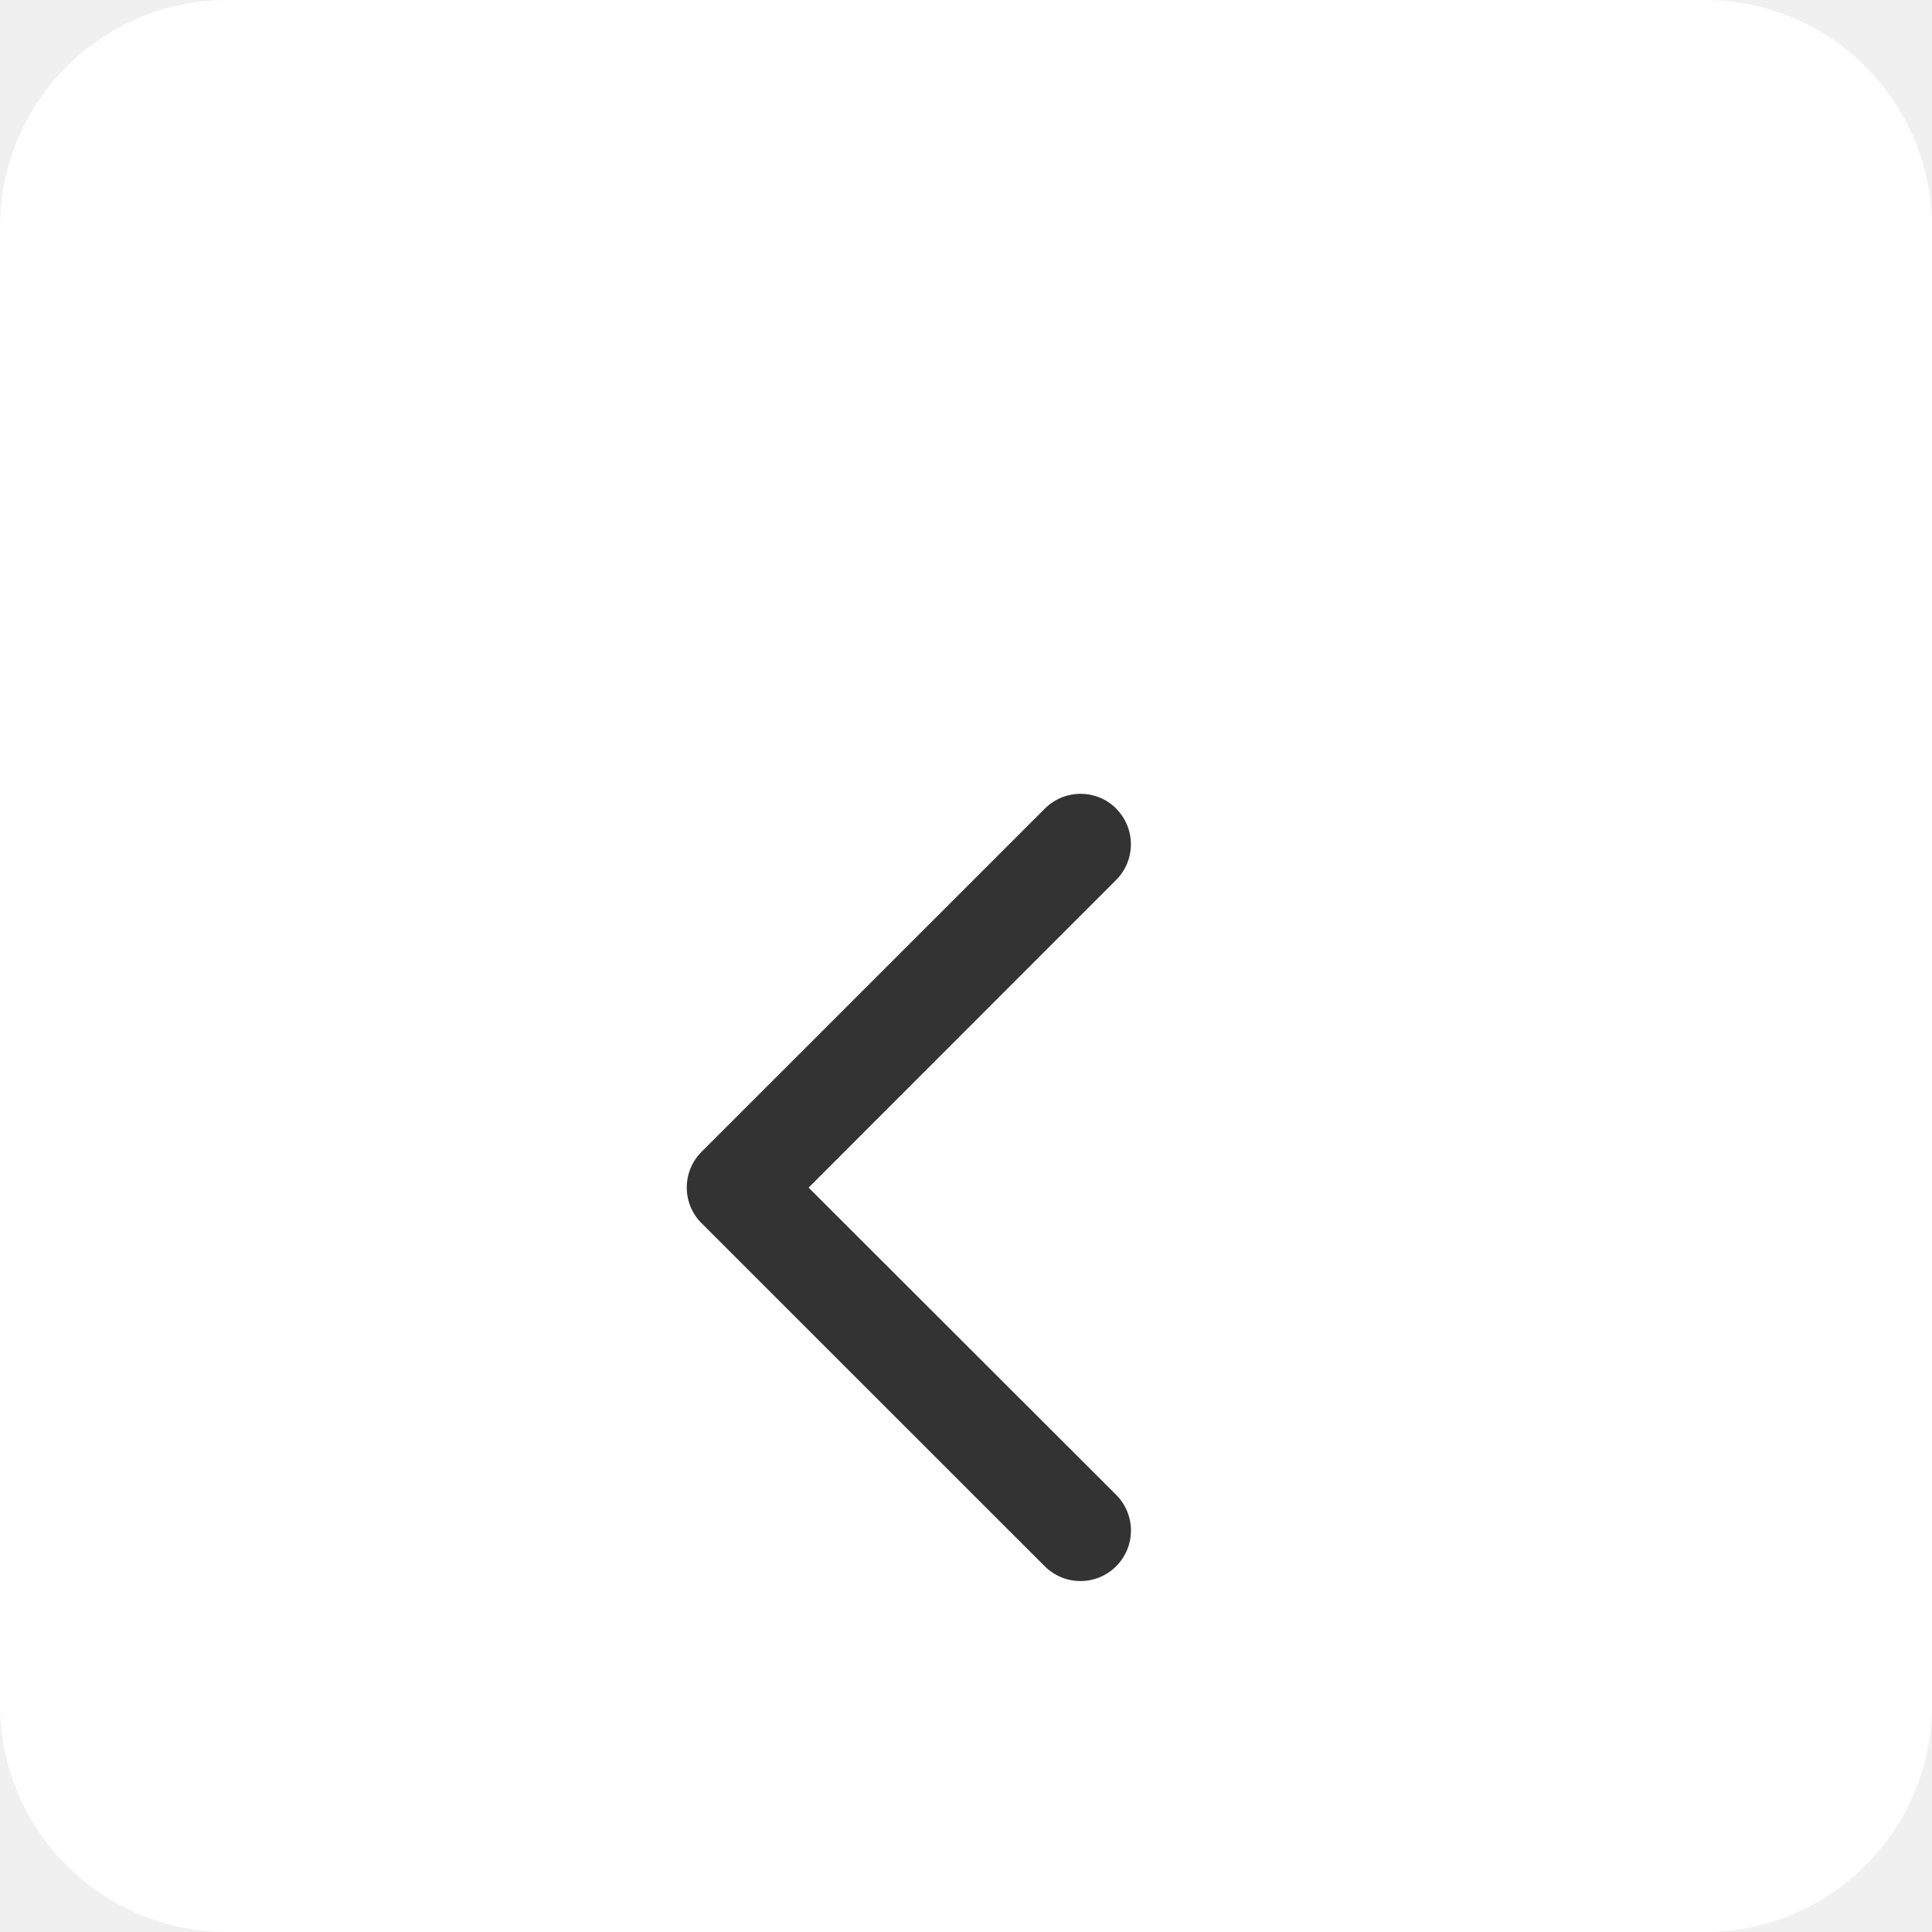
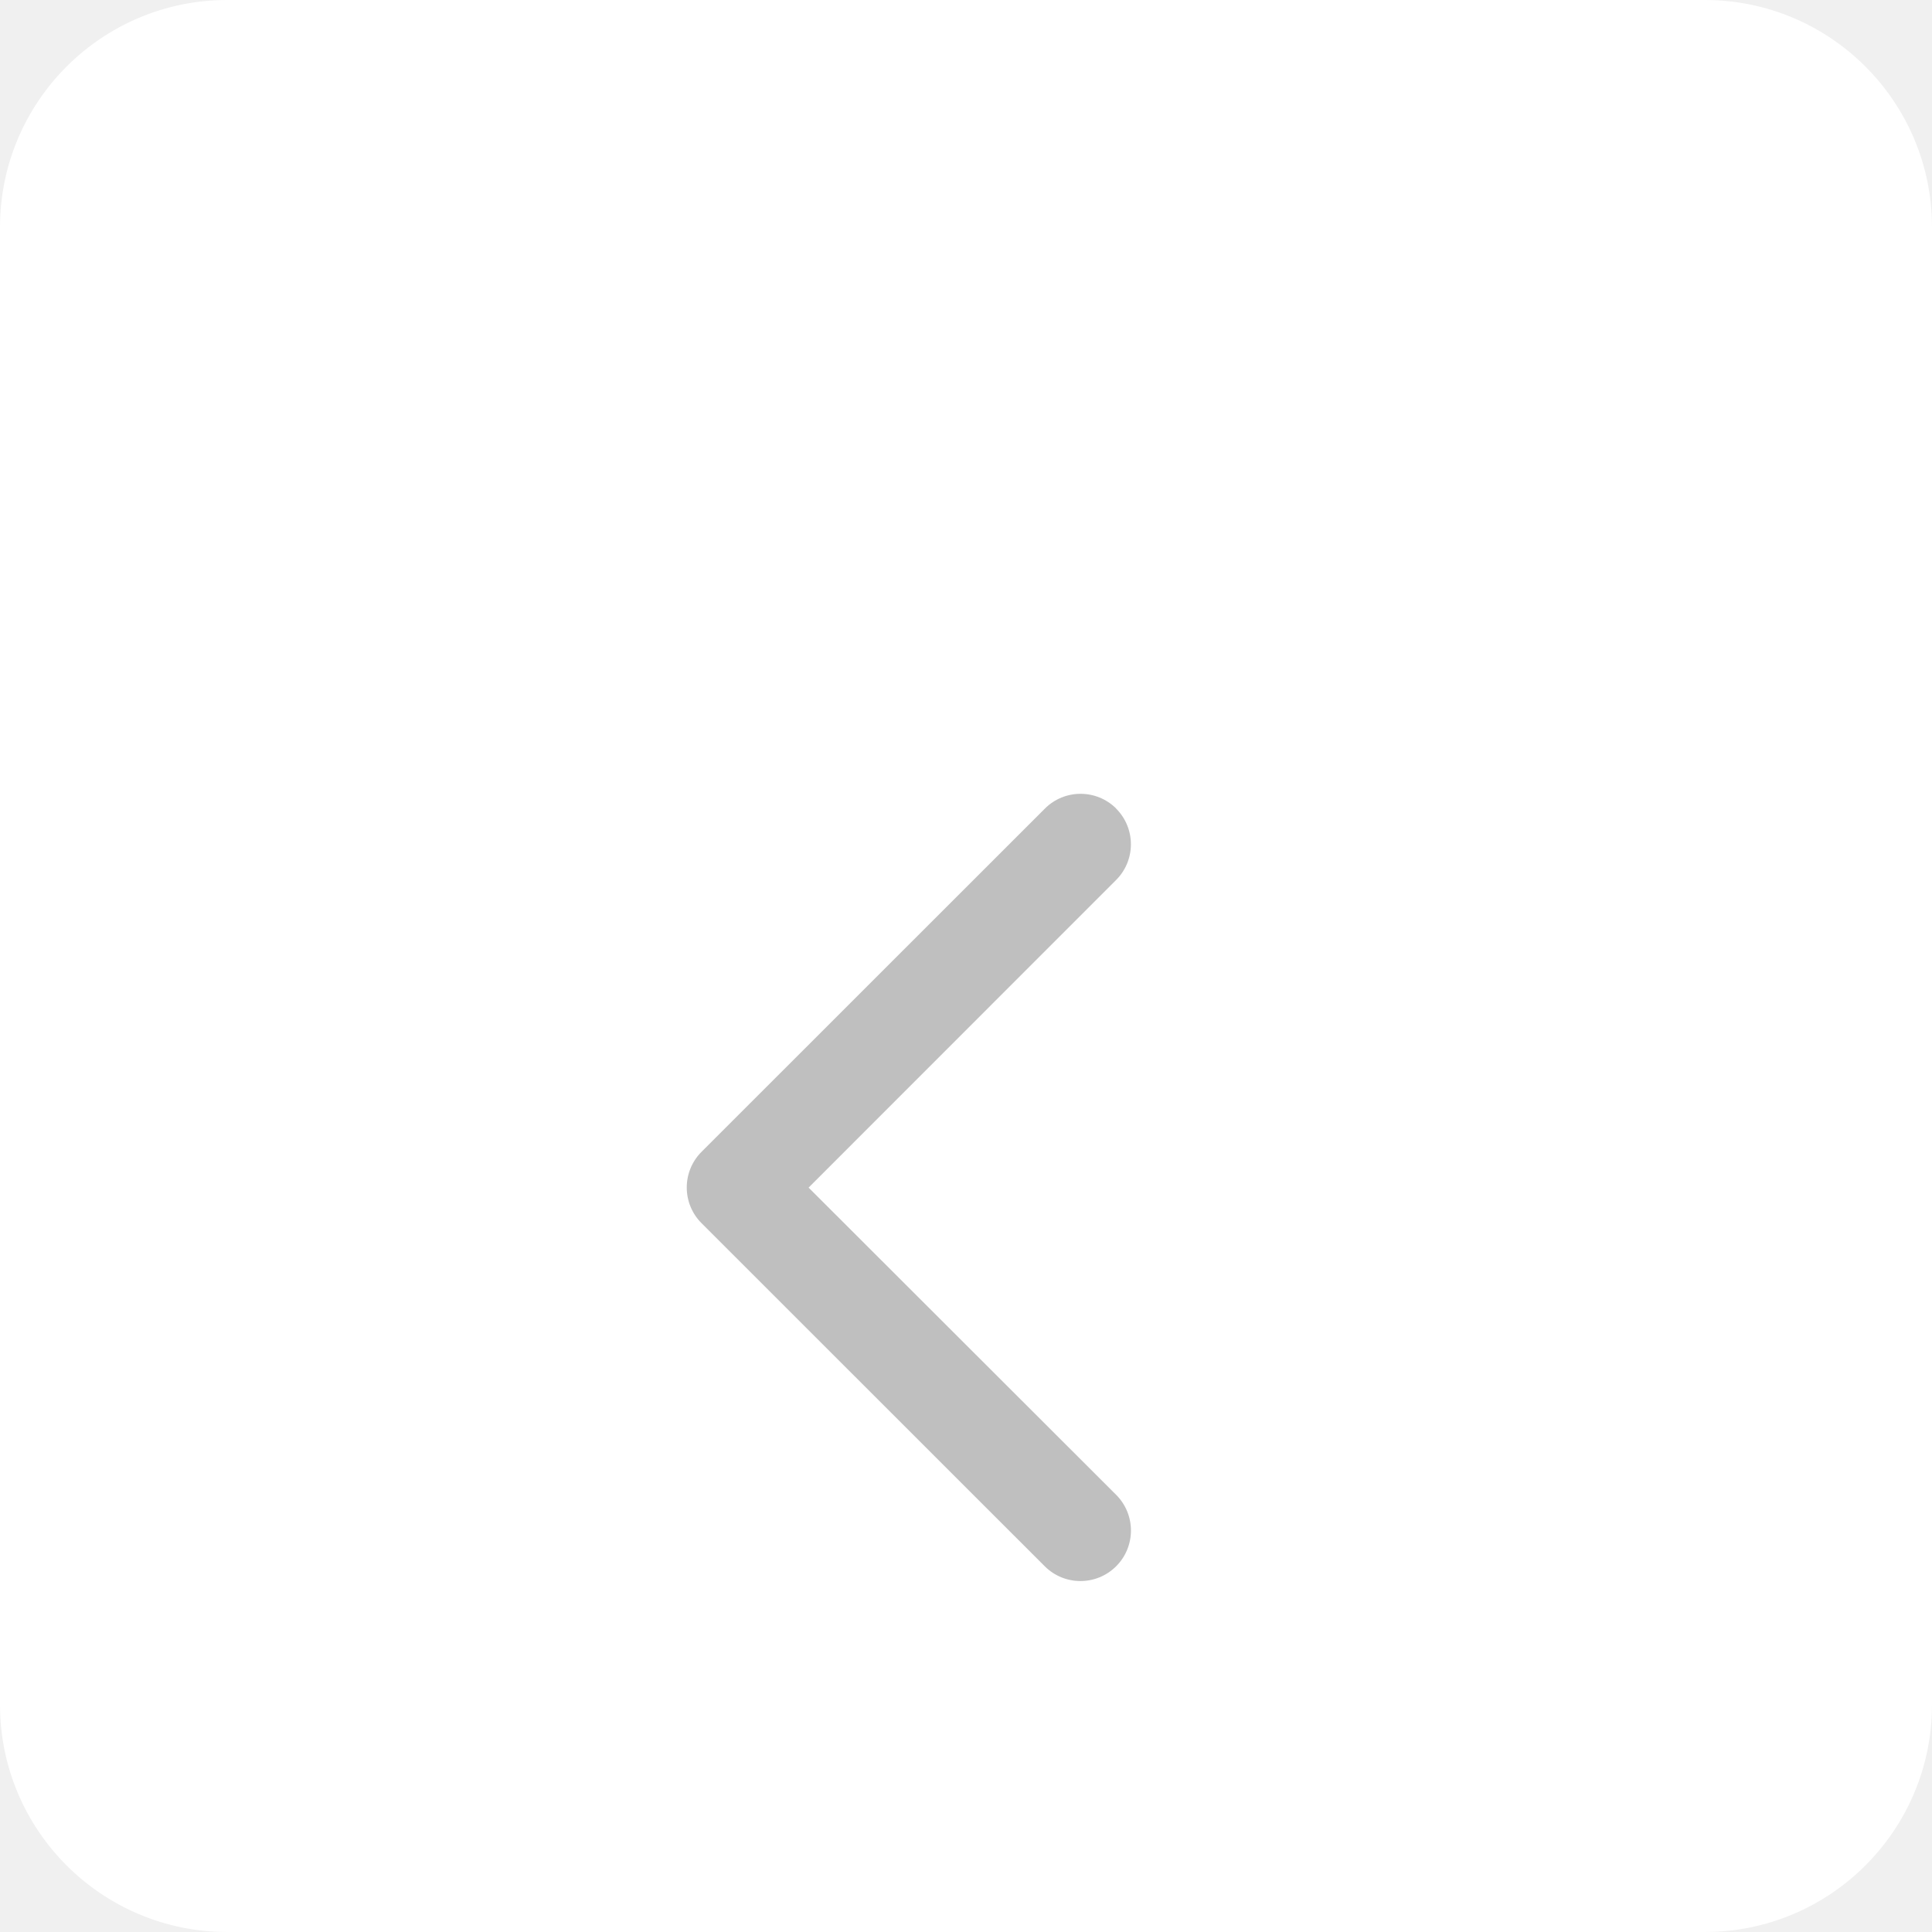
<svg xmlns="http://www.w3.org/2000/svg" width="17" height="17" viewBox="0 0 17 17">
  <g>
    <g>
      <path fill="#fff" d="M0 2a2 2 0 0 1 2-2h13a2 2 0 0 1 2 2v13a2 2 0 0 1-2 2H2a2 2 0 0 1-2-2z" />
    </g>
    <g opacity="1" transform="rotate(-180 8 9.5)">
      <g opacity="1">
-         <path fill="#333" d="M6.178 11.885a.444.444 0 0 0 .628 0l3.021-3.02a.444.444 0 0 0 0-.628l-3.02-3.019a.444.444 0 1 0-.628.629L8.885 8.55 6.18 11.256a.444.444 0 0 0-.001.629z" />
+         <path fill="#bfbfbf" d="M6.178 11.885a.444.444 0 0 0 .628 0l3.021-3.02a.444.444 0 0 0 0-.628l-3.02-3.019a.444.444 0 1 0-.628.629L8.885 8.55 6.18 11.256a.444.444 0 0 0-.001.629z" />
      </g>
    </g>
  </g>
</svg>
